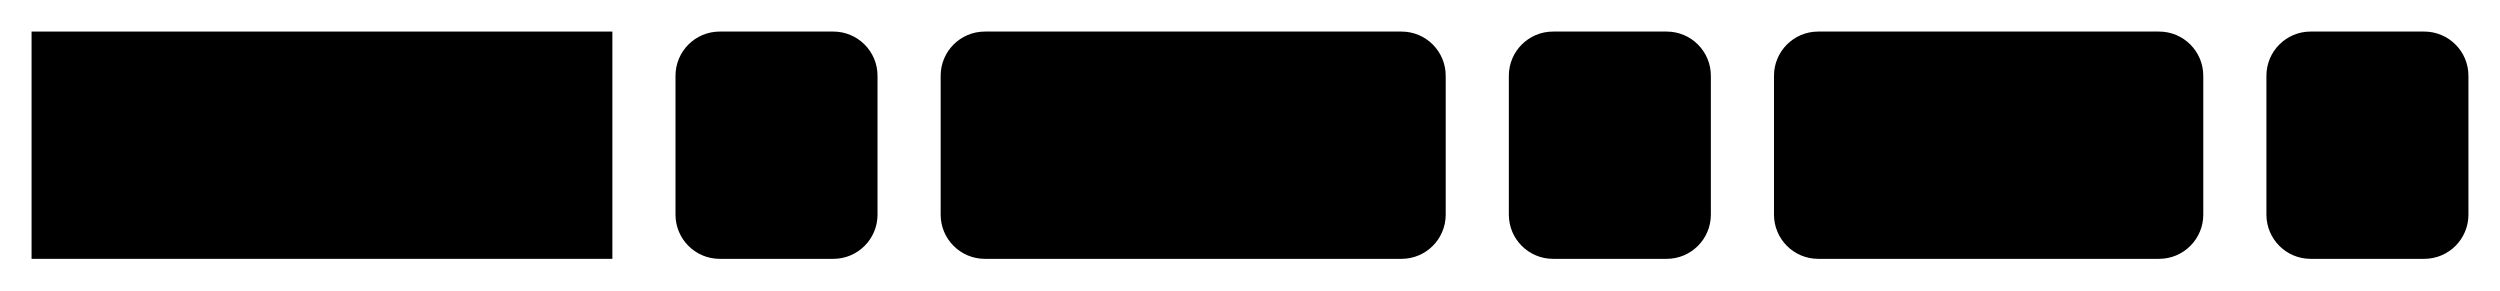
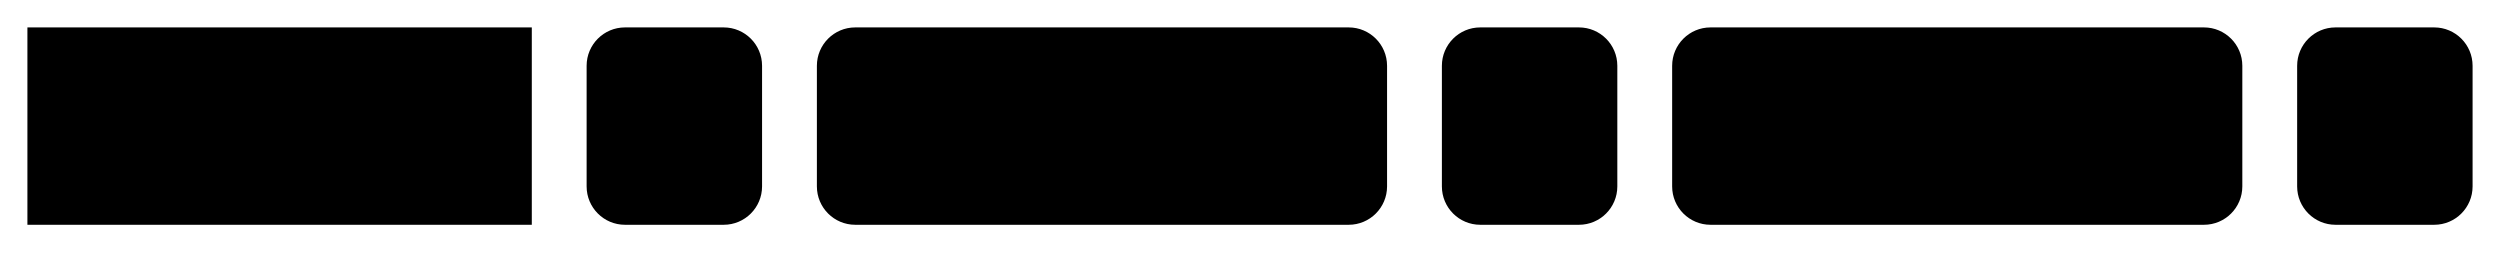
- <svg xmlns="http://www.w3.org/2000/svg" version="1.1" width="396" height="46" viewbox="0 0 396 46">
+ <svg xmlns="http://www.w3.org/2000/svg" version="1.1" width="456" height="46" viewbox="0 0 456 46">
  <defs>
    <style type="text/css">#guide .c{fill:none;stroke:#222222;}#guide .k{fill:#000000;font-family:Roboto Mono,Sans-serif;font-size:20px;}#guide .s{fill:#e4f4ff;stroke:#222222;}#guide .syn{fill:#8D8D8D;font-family:Roboto Mono,Sans-serif;font-size:20px;}</style>
  </defs>
-   <path class="c" d="M0 31h5m92 0h10m32 0h10m80 0h10m32 0h10m68 0h10m32 0h5" />
+   <path class="c" d="M0 31h5m92 0h10m32 0h10m104 0h10m32 0h10m104 0h10m32 0h5" />
  <rect class="s" x="5" y="5" width="92" height="36" />
  <text class="k" x="15" y="31">CONCAT</text>
  <rect class="s" x="107" y="5" width="32" height="36" rx="7" />
  <text class="syn" x="117" y="31">(</text>
-   <rect class="s" x="149" y="5" width="80" height="36" rx="7" />
-   <text class="k" x="159" y="31">first</text>
-   <rect class="s" x="239" y="5" width="32" height="36" rx="7" />
-   <text class="syn" x="249" y="31">,</text>
-   <rect class="s" x="281" y="5" width="68" height="36" rx="7" />
-   <text class="k" x="291" y="31">rest</text>
-   <rect class="s" x="359" y="5" width="32" height="36" rx="7" />
-   <text class="syn" x="369" y="31">)</text>
+   <rect class="s" x="149" y="5" width="104" height="36" rx="7" />
+   <text class="k" x="159" y="31">string1</text>
+   <rect class="s" x="263" y="5" width="32" height="36" rx="7" />
+   <text class="syn" x="273" y="31">,</text>
+   <rect class="s" x="305" y="5" width="104" height="36" rx="7" />
+   <text class="k" x="315" y="31">string2</text>
+   <rect class="s" x="419" y="5" width="32" height="36" rx="7" />
+   <text class="syn" x="429" y="31">)</text>
</svg>
